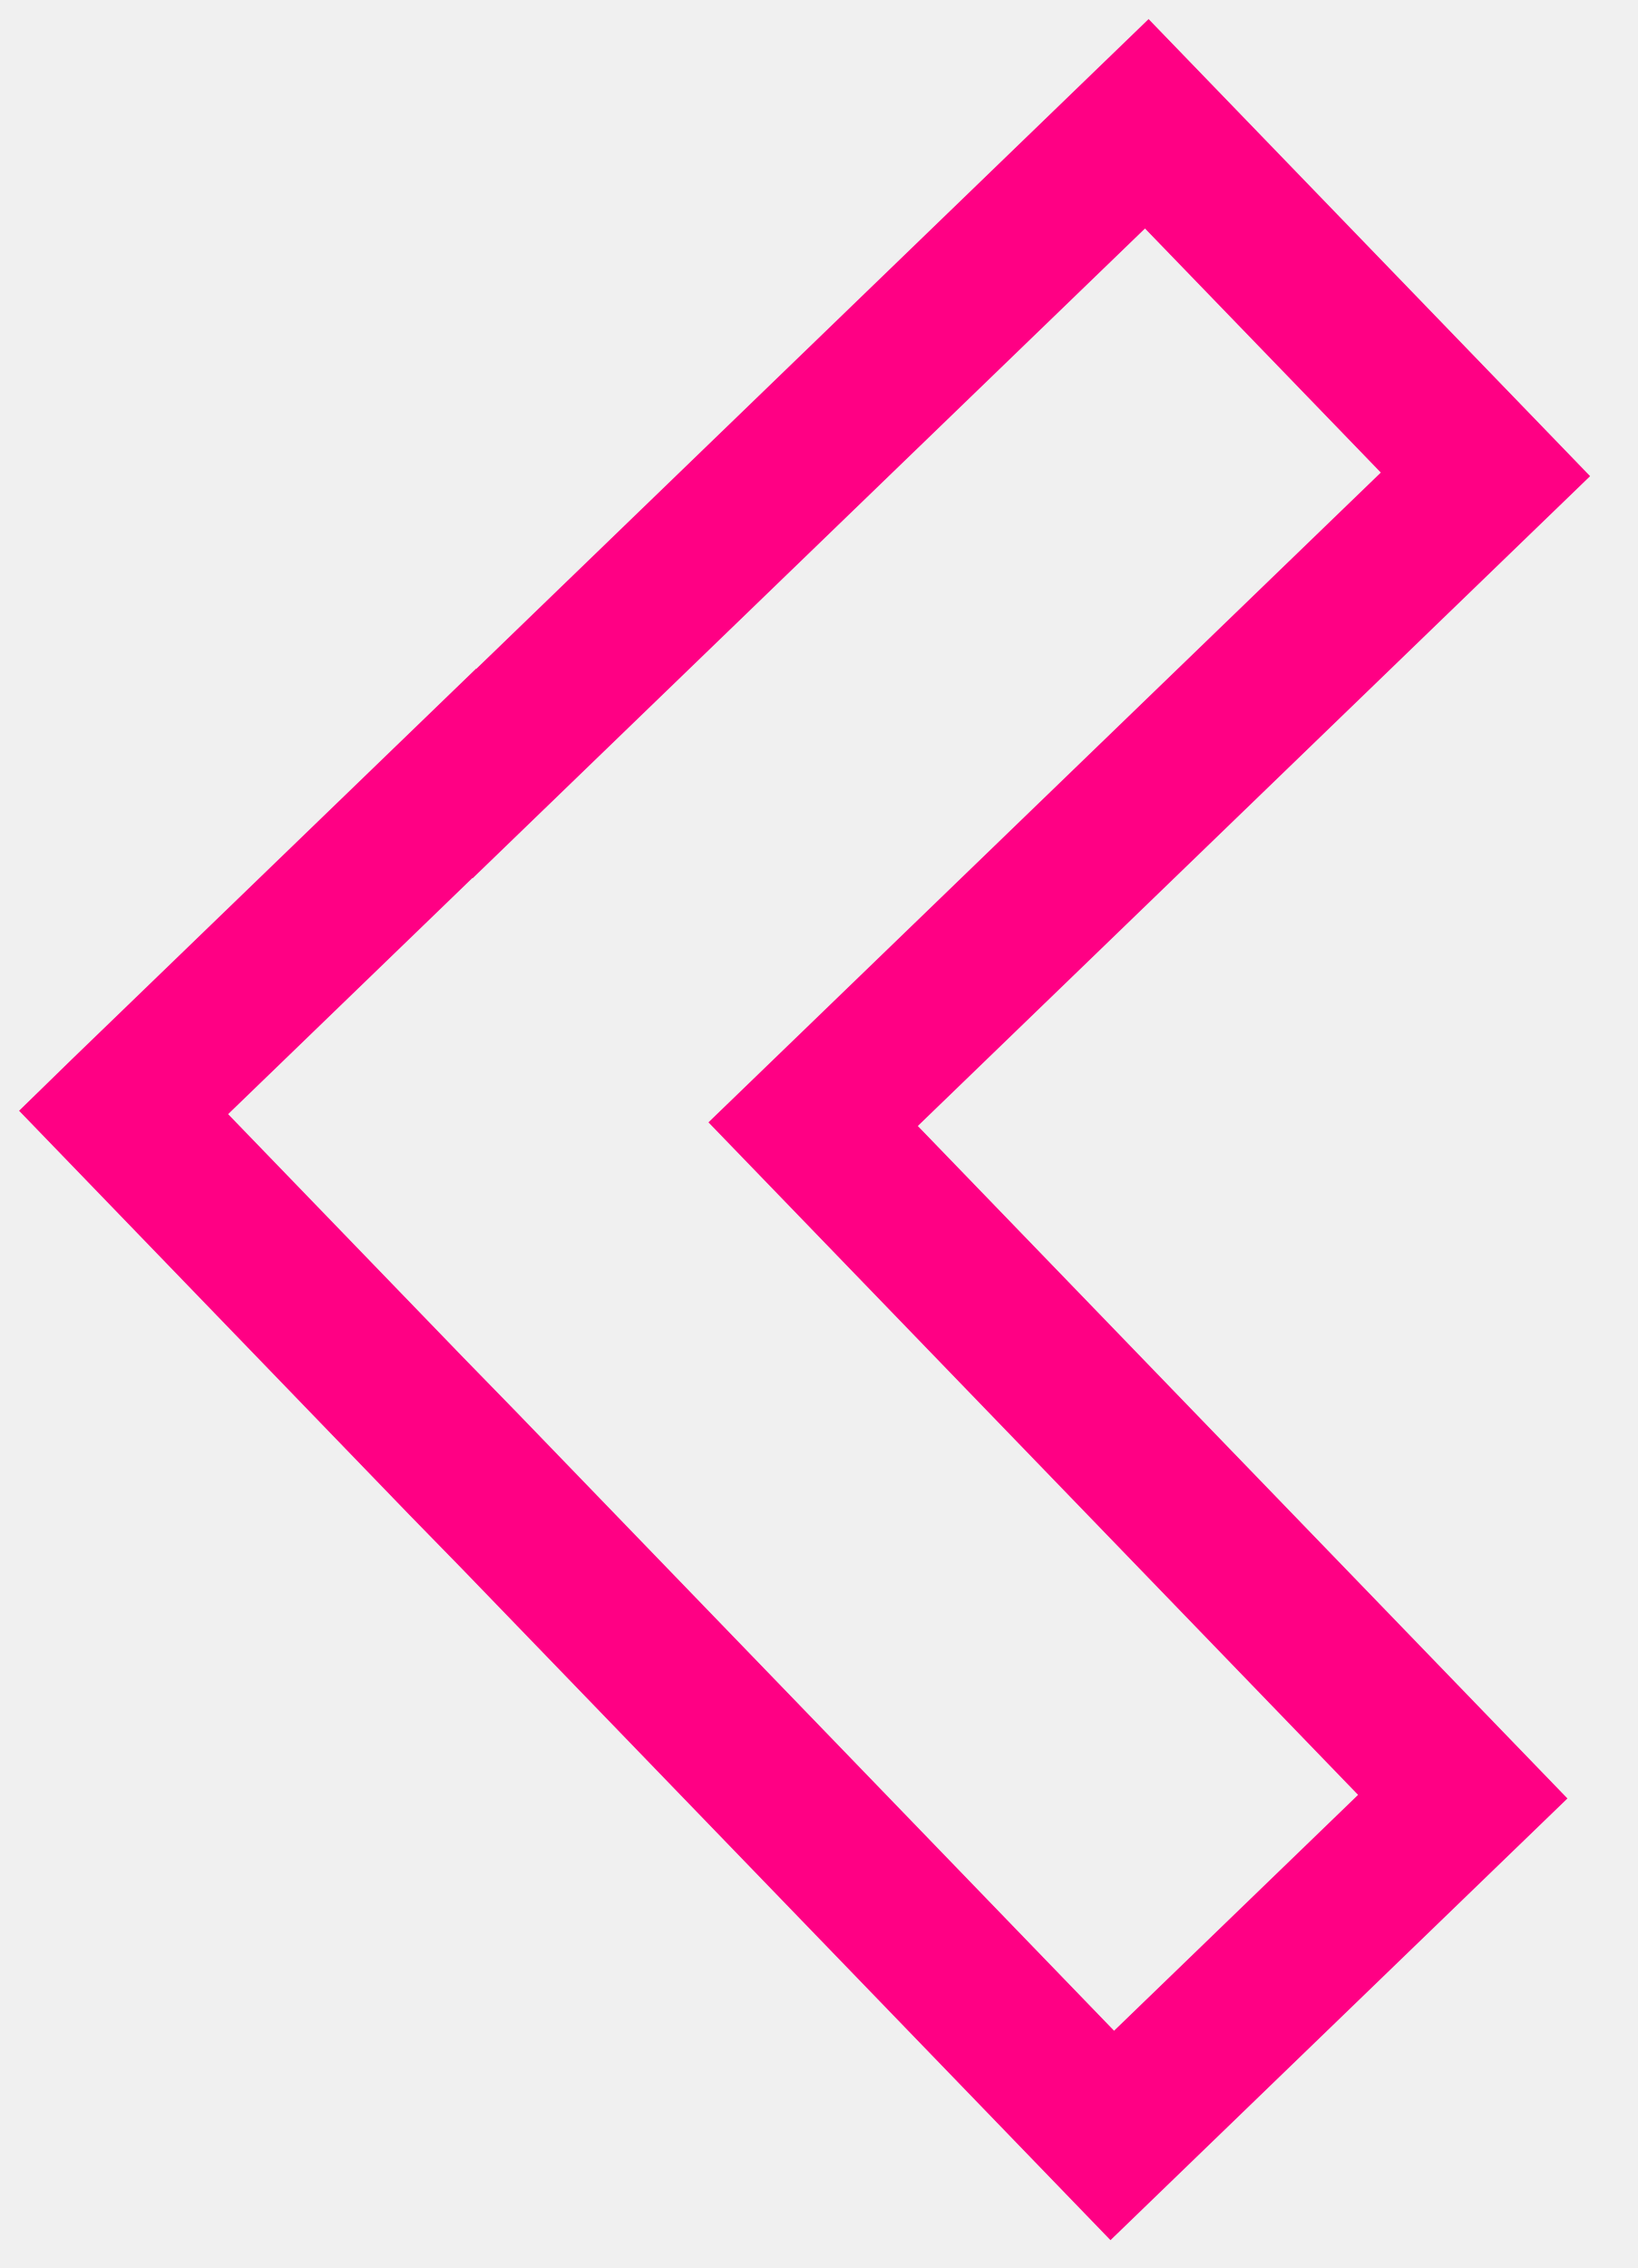
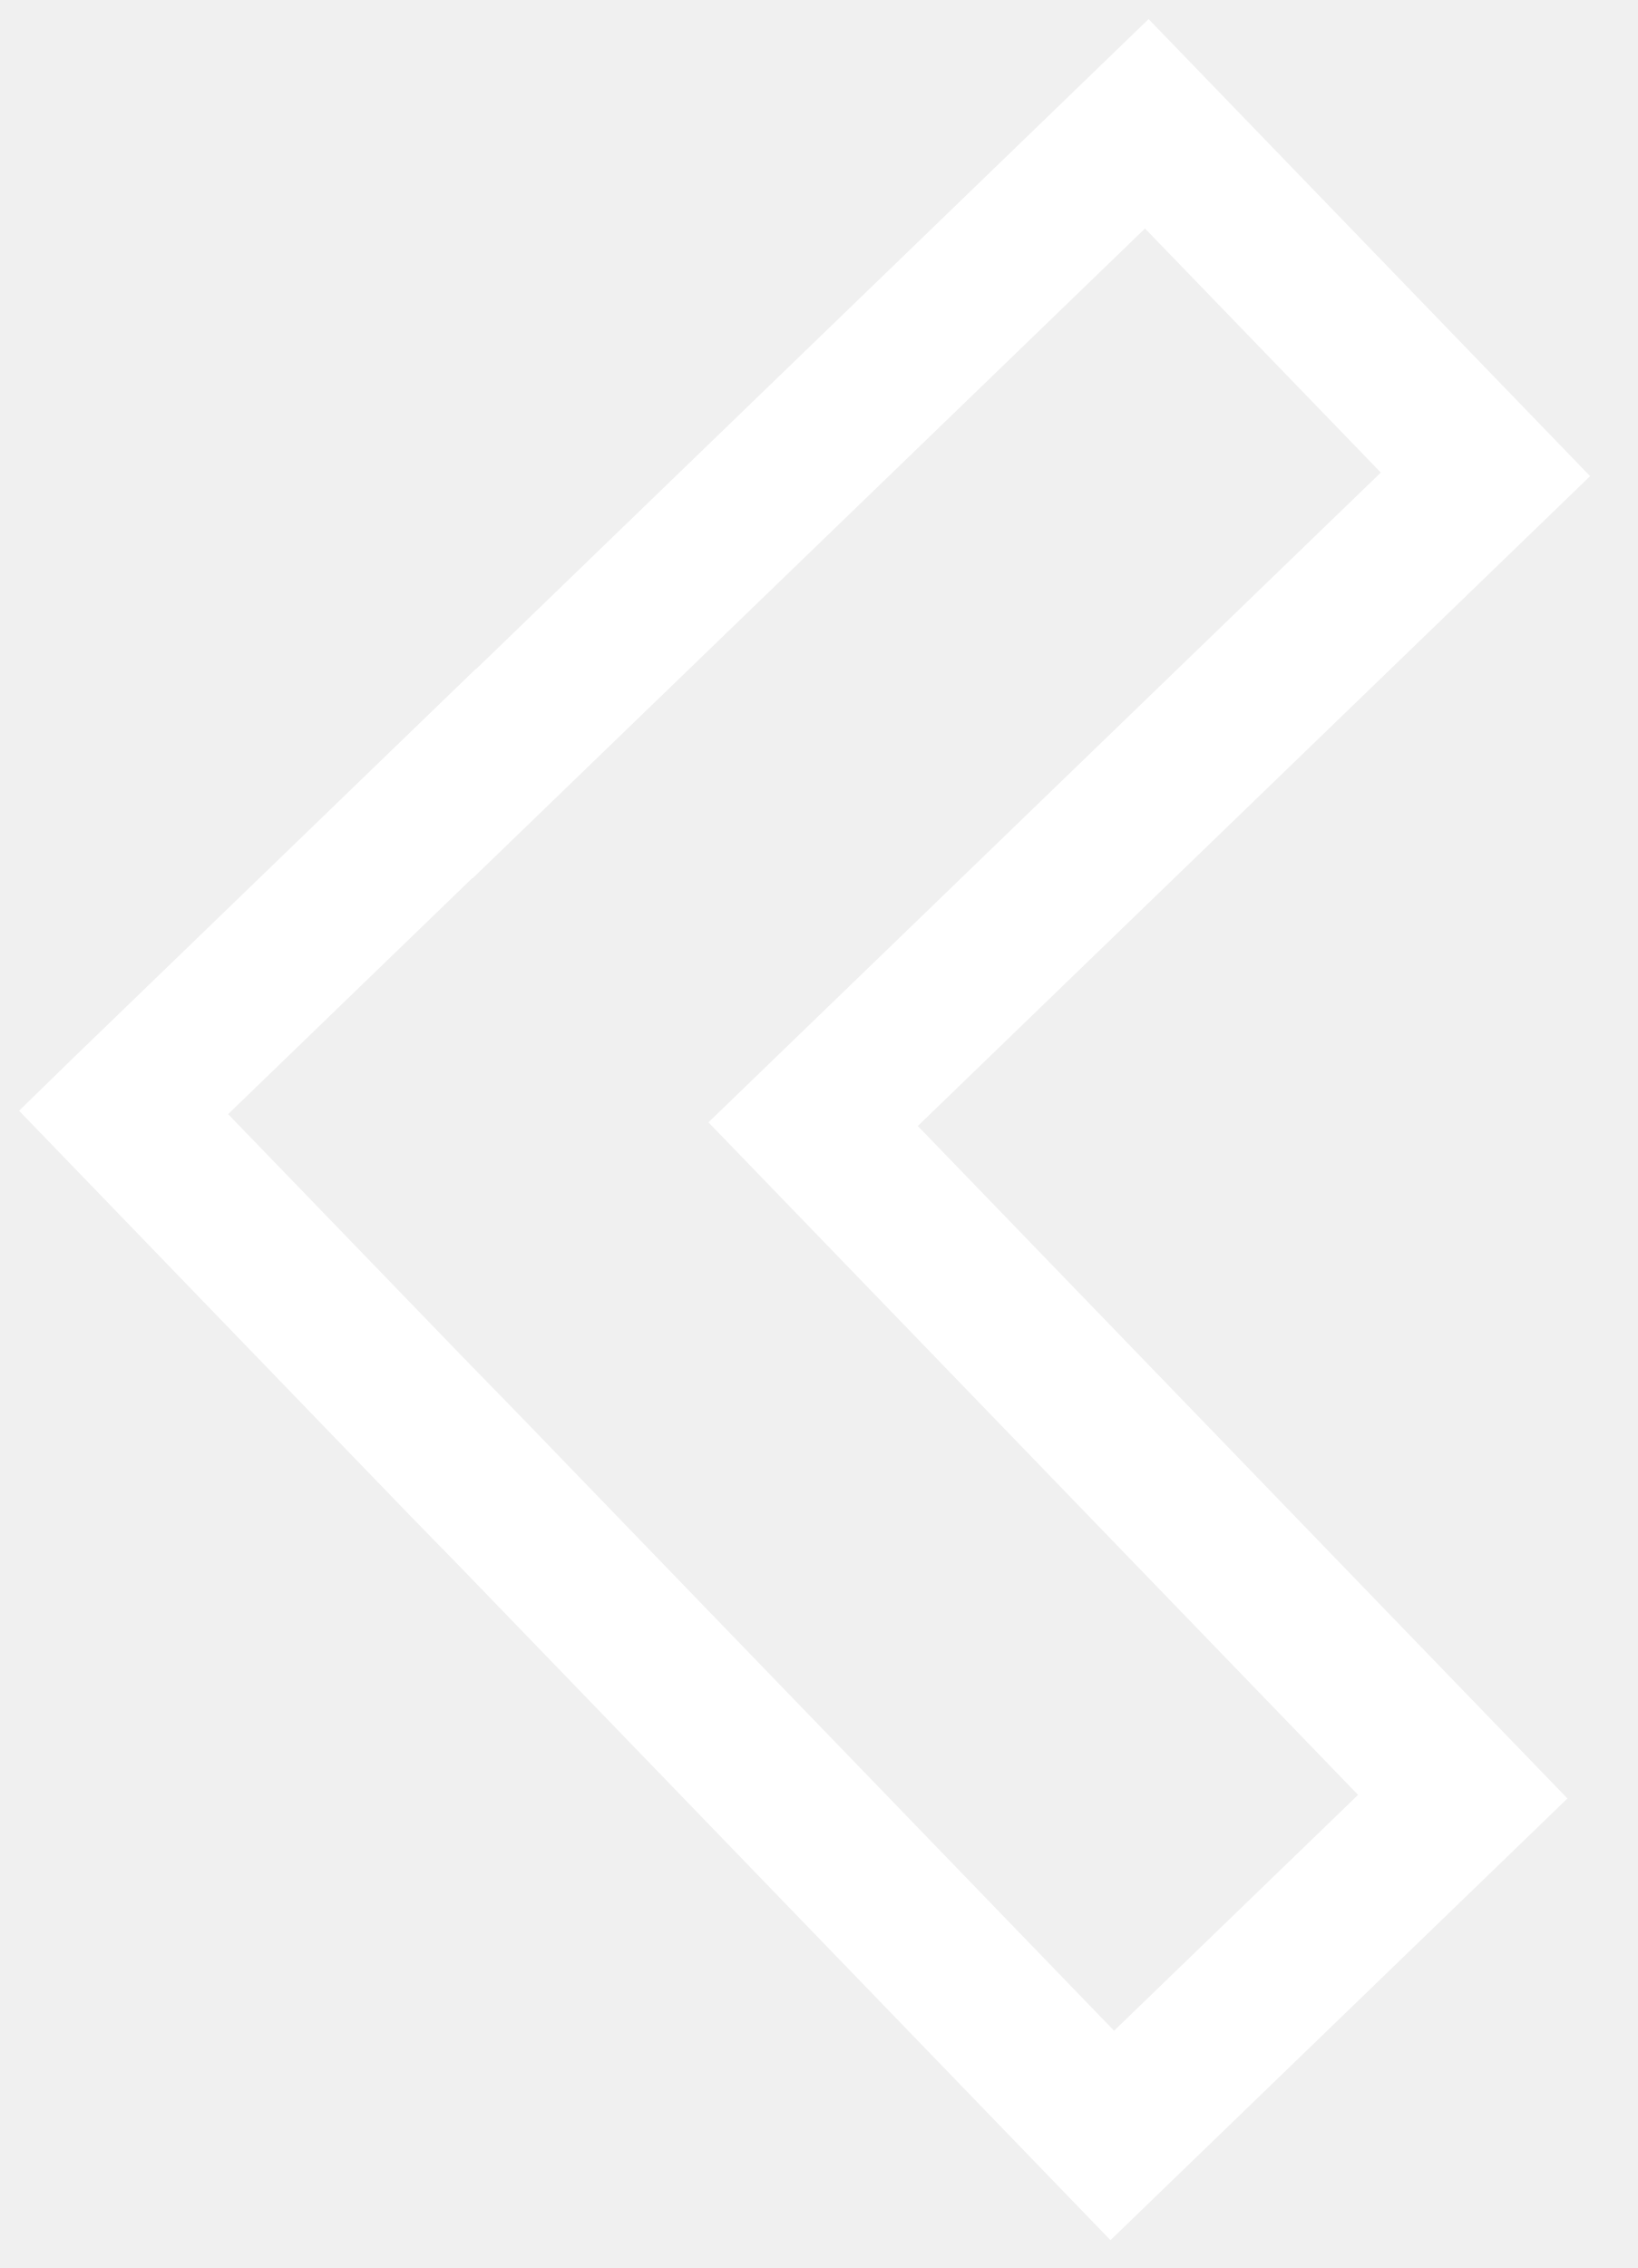
<svg xmlns="http://www.w3.org/2000/svg" width="26" height="36" viewBox="0 0 26 36" fill="none">
-   <path d="M0.303 17.631L1.148 16.807L7.558 10.614L7.562 10.617L18.236 0.303L25.246 7.558L14.572 17.873L24.886 28.547L17.631 35.558L7.324 24.89L6.496 24.042L0.303 17.631ZM3.626 17.681L3.622 17.685L7.364 21.557L8.19 22.404L17.688 32.234L21.562 28.49L11.248 17.815L21.923 7.501L18.179 3.627L7.504 13.941L7.5 13.937L3.626 17.681Z" fill="#FF0084" />
+   <path d="M0.303 17.631L1.148 16.807L7.558 10.614L7.562 10.617L18.236 0.303L25.246 7.558L14.572 17.873L24.886 28.547L17.631 35.558L7.324 24.89L6.496 24.042L0.303 17.631ZM3.626 17.681L3.622 17.685L7.364 21.557L8.19 22.404L17.688 32.234L21.562 28.49L11.248 17.815L21.923 7.501L18.179 3.627L7.504 13.941L7.5 13.937L3.626 17.681Z" fill="white" />
</svg>
